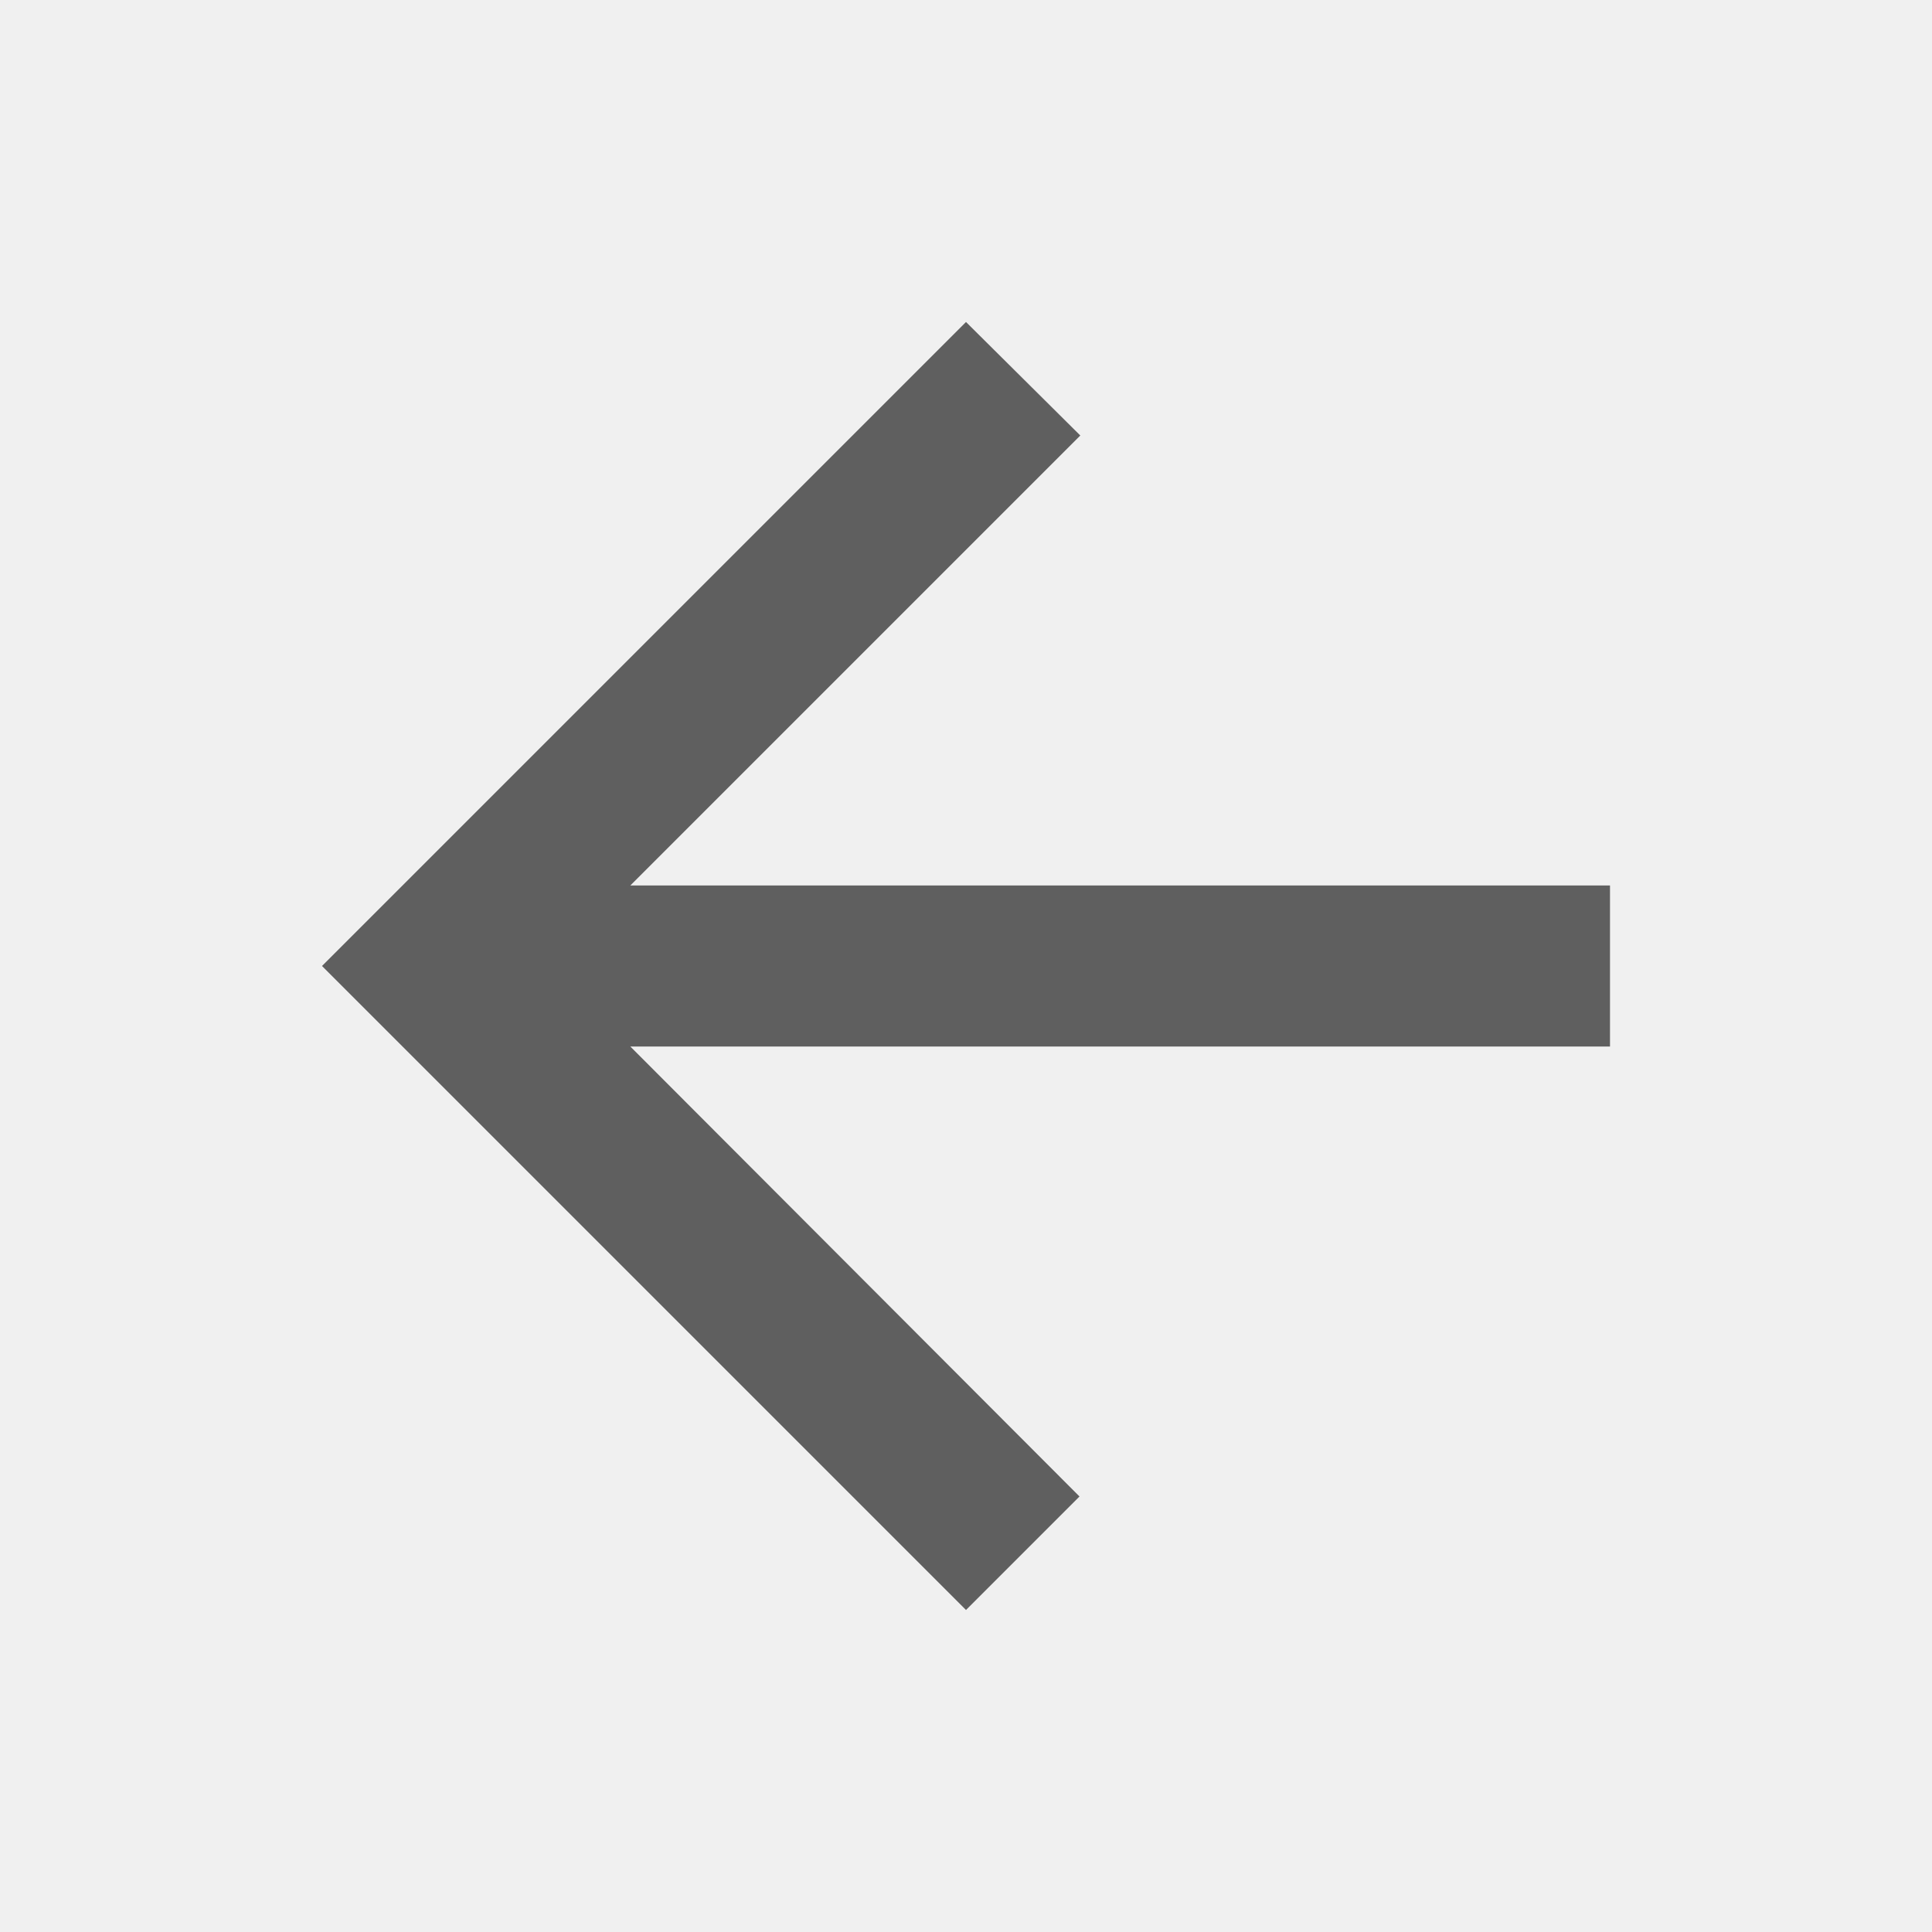
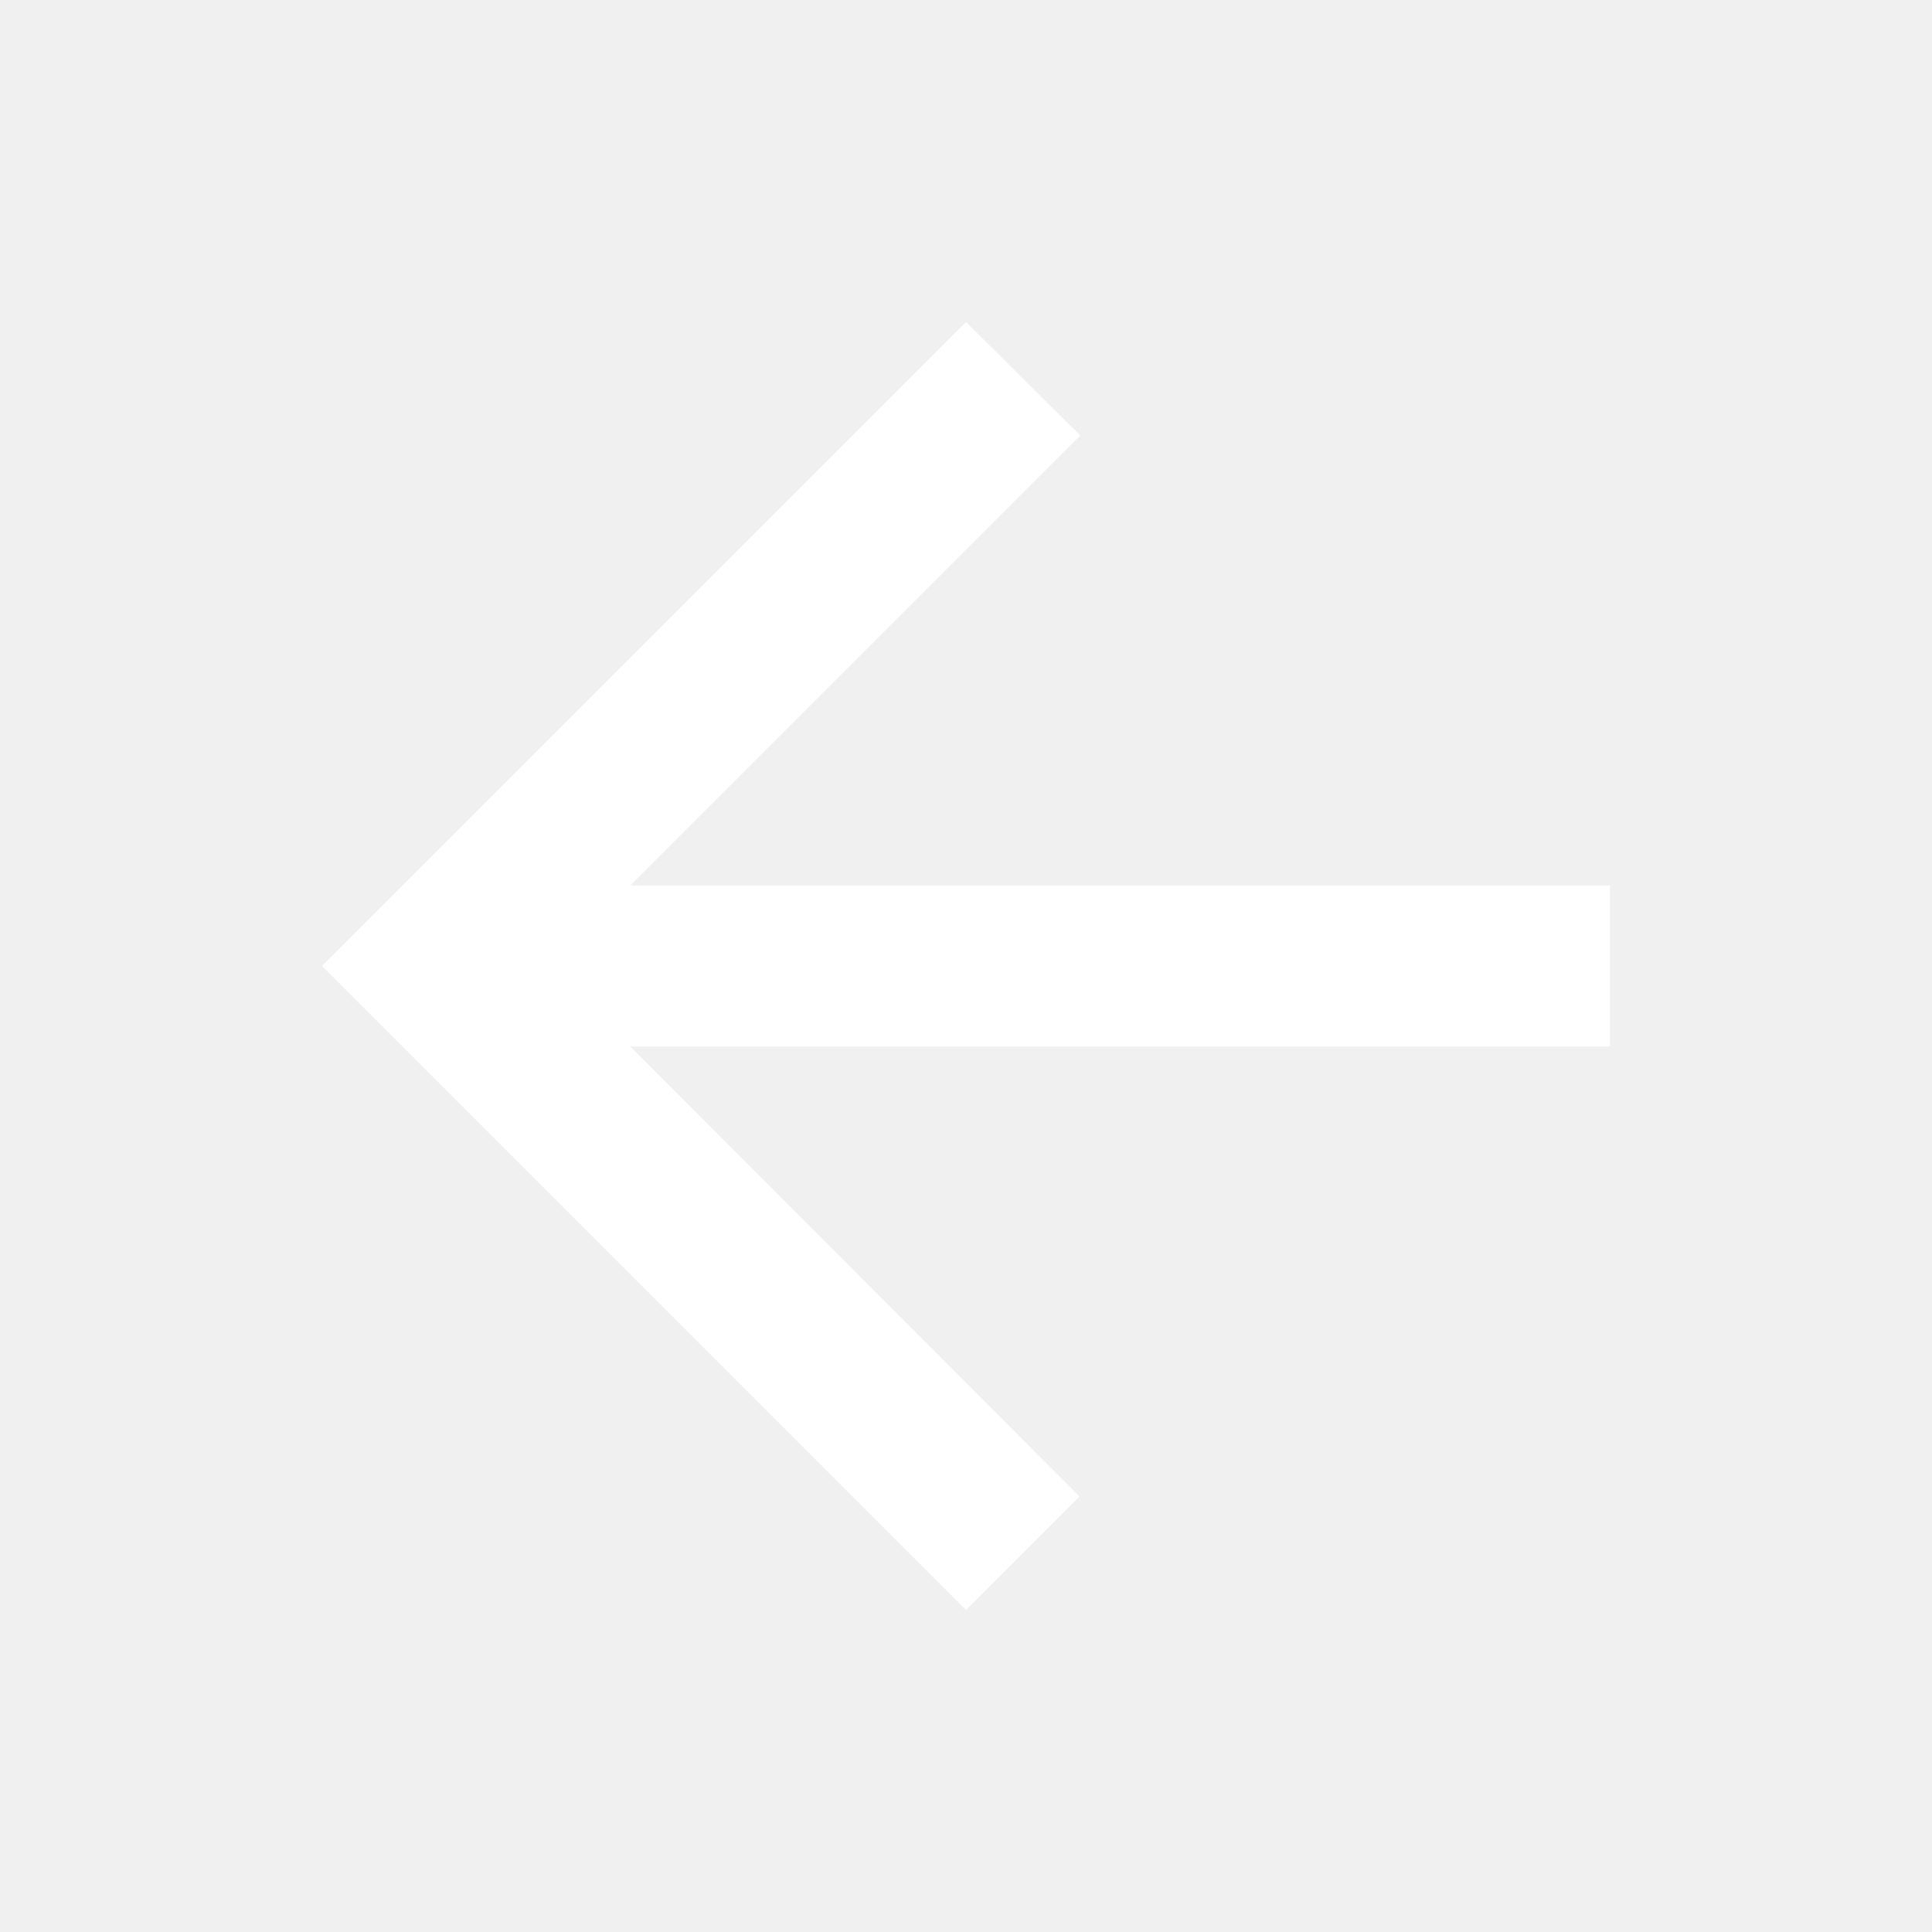
<svg xmlns="http://www.w3.org/2000/svg" version="1.1" id="Capa_1" x="0px" y="0px" width="24px" height="24px" viewBox="0 0 24 24" enable-background="new 0 0 24 24" xml:space="preserve">
  <path fill="none" d="M0,0h24v24H0V0z" />
-   <path fill="#5F5F5F" d="M20,11H7.83l5.59-5.59L12,4l-8,8l8,8l1.41-1.41L7.83,13H20V11z" />
+   <path fill="#FFFFFF" d="M20,11H7.83l5.59-5.59L12,4l-8,8l8,8l1.41-1.41L7.83,13H20V11z" />
</svg>
